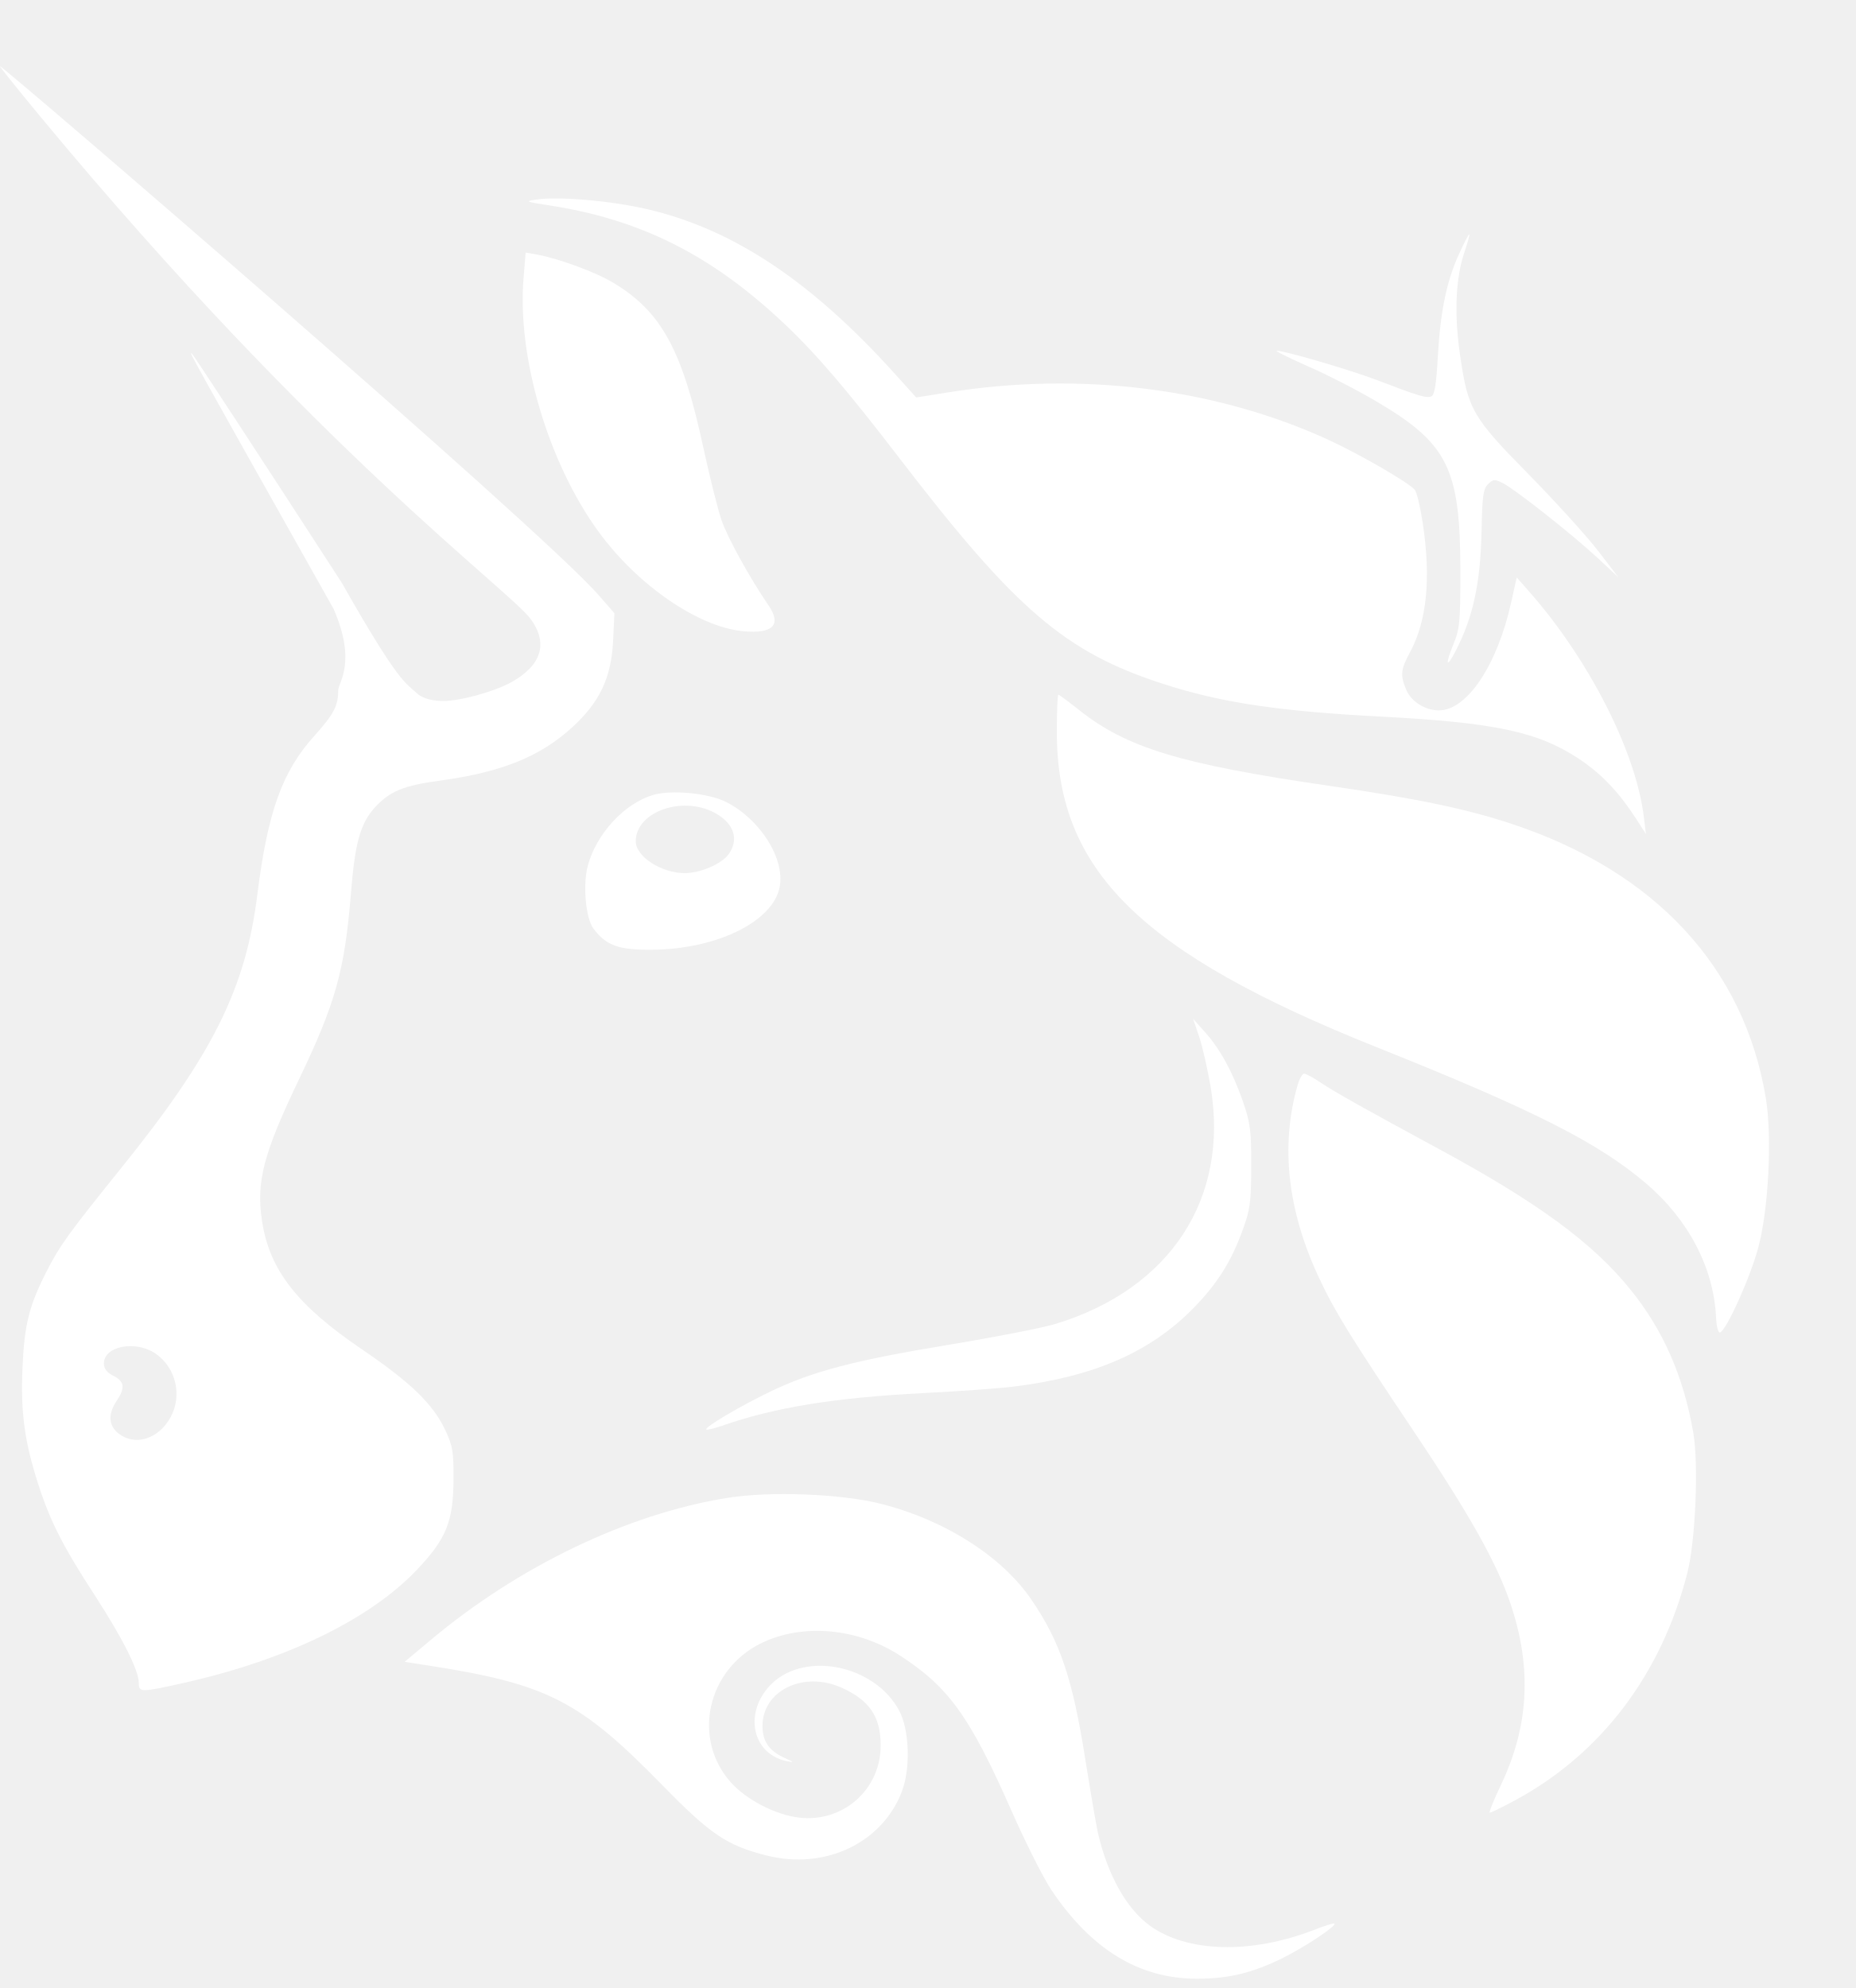
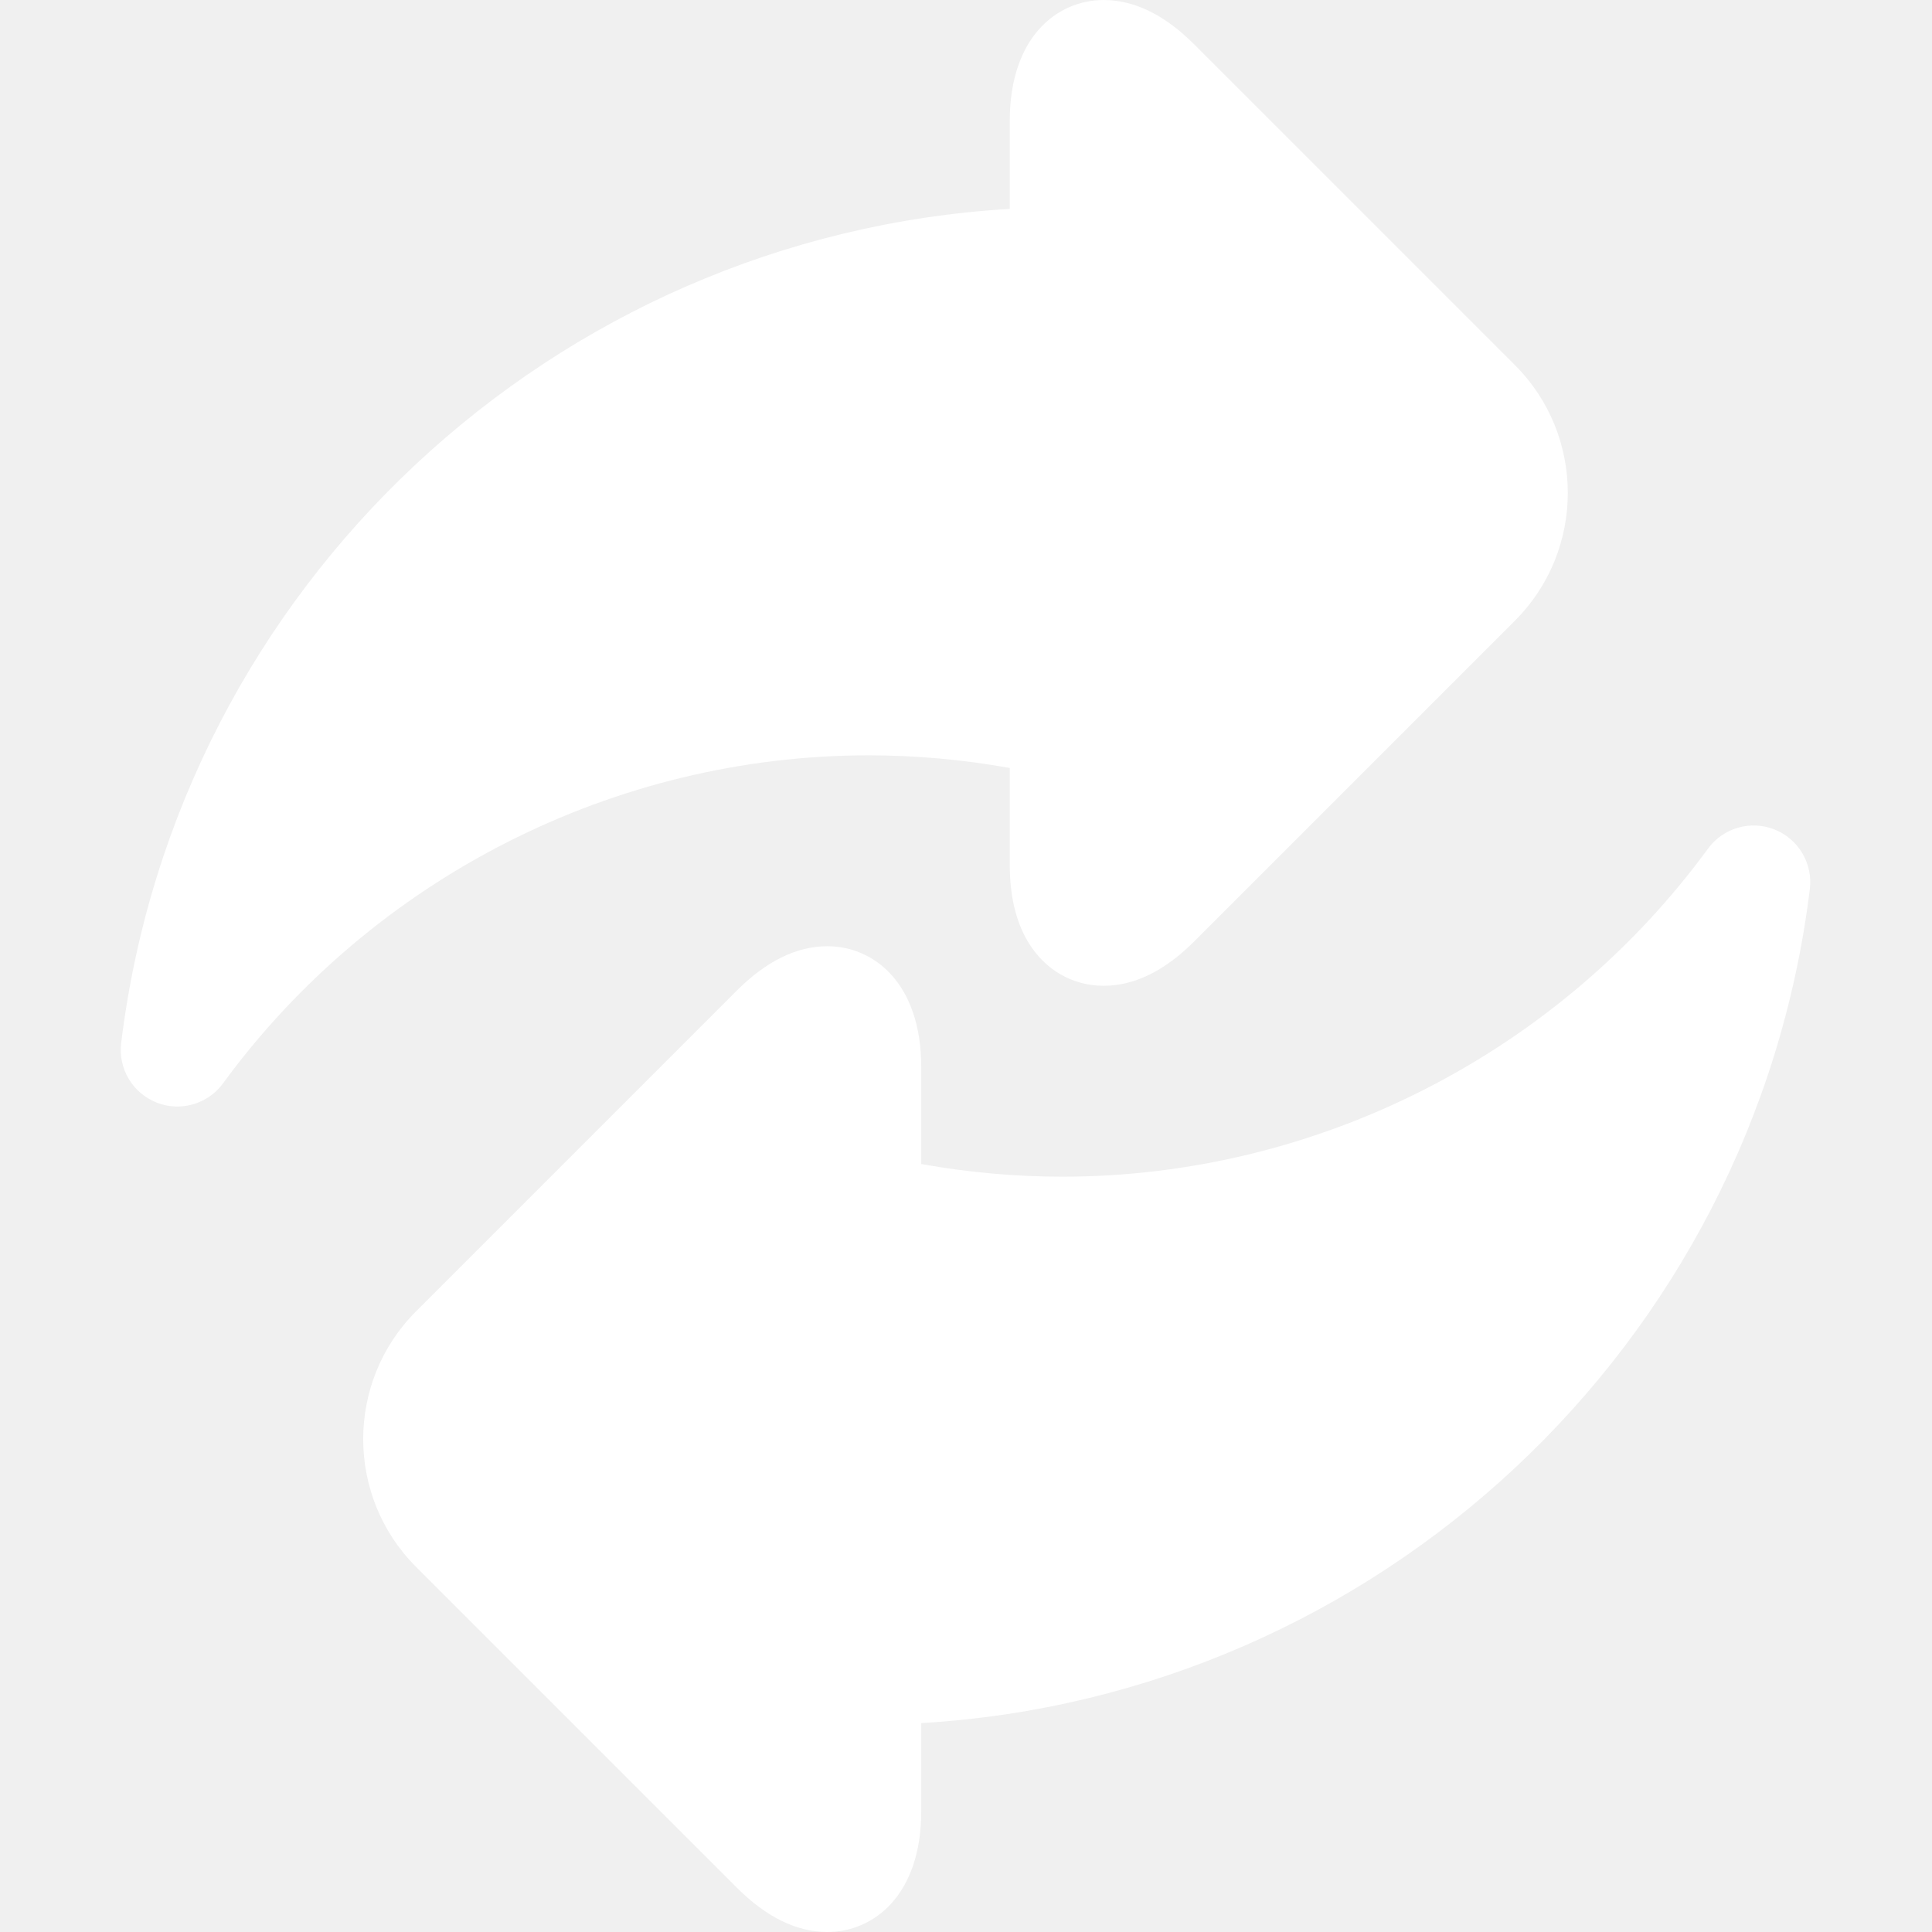
- <svg xmlns="http://www.w3.org/2000/svg" width="14" height="15" viewBox="0 0 14 15" fill="none">
-   <path d="M4.152 1.551C3.964 1.522 3.956 1.519 4.045 1.506C4.214 1.48 4.615 1.515 4.891 1.58C5.535 1.732 6.121 2.122 6.747 2.815L6.913 2.999L7.151 2.961C8.153 2.801 9.172 2.928 10.024 3.319C10.259 3.427 10.629 3.641 10.675 3.696C10.69 3.714 10.717 3.827 10.735 3.947C10.798 4.365 10.767 4.684 10.638 4.923C10.568 5.053 10.564 5.094 10.611 5.206C10.649 5.294 10.753 5.36 10.857 5.36C11.069 5.36 11.297 5.019 11.402 4.546L11.444 4.357L11.527 4.451C11.983 4.965 12.342 5.665 12.403 6.163L12.419 6.293L12.343 6.175C12.211 5.972 12.078 5.833 11.908 5.722C11.602 5.521 11.279 5.452 10.422 5.407C9.648 5.367 9.21 5.301 8.776 5.16C8.037 4.921 7.665 4.602 6.787 3.458C6.397 2.949 6.157 2.668 5.917 2.442C5.372 1.927 4.837 1.657 4.152 1.551Z" fill="white" />
-   <path d="M10.849 2.686C10.869 2.346 10.915 2.121 11.009 1.916C11.046 1.835 11.08 1.768 11.086 1.768C11.091 1.768 11.075 1.828 11.05 1.901C10.982 2.101 10.971 2.373 11.018 2.69C11.077 3.092 11.111 3.15 11.539 3.584C11.739 3.788 11.972 4.045 12.057 4.155L12.211 4.356L12.057 4.212C11.869 4.037 11.436 3.695 11.341 3.646C11.277 3.614 11.267 3.614 11.228 3.653C11.191 3.689 11.184 3.743 11.179 3.999C11.171 4.398 11.116 4.654 10.984 4.91C10.913 5.048 10.902 5.019 10.966 4.862C11.014 4.746 11.019 4.694 11.019 4.308C11.018 3.533 10.925 3.346 10.382 3.027C10.245 2.946 10.018 2.829 9.878 2.768C9.739 2.706 9.628 2.652 9.632 2.648C9.647 2.633 10.177 2.787 10.39 2.868C10.708 2.99 10.76 3.005 10.799 2.991C10.824 2.981 10.837 2.906 10.849 2.686Z" fill="white" />
-   <path d="M4.517 4.013C4.136 3.491 3.899 2.69 3.951 2.091L3.966 1.906L4.053 1.921C4.217 1.951 4.498 2.055 4.63 2.135C4.991 2.353 5.148 2.64 5.307 3.378C5.354 3.594 5.415 3.839 5.443 3.922C5.488 4.055 5.66 4.366 5.799 4.568C5.899 4.714 5.833 4.783 5.611 4.763C5.272 4.733 4.813 4.418 4.517 4.013Z" fill="white" />
-   <path d="M10.386 7.901C8.602 7.187 7.974 6.567 7.974 5.522C7.974 5.368 7.979 5.242 7.986 5.242C7.992 5.242 8.061 5.293 8.139 5.355C8.501 5.643 8.906 5.766 10.027 5.929C10.688 6.025 11.059 6.102 11.402 6.215C12.49 6.574 13.164 7.302 13.325 8.294C13.371 8.583 13.344 9.123 13.268 9.408C13.209 9.633 13.026 10.039 12.978 10.054C12.964 10.059 12.951 10.008 12.948 9.938C12.93 9.566 12.74 9.203 12.422 8.931C12.06 8.622 11.575 8.376 10.386 7.901Z" fill="white" />
-   <path d="M9.134 8.197C9.111 8.065 9.073 7.896 9.048 7.822L9.002 7.687L9.087 7.782C9.204 7.912 9.296 8.079 9.375 8.302C9.434 8.472 9.441 8.522 9.441 8.798C9.44 9.069 9.433 9.126 9.377 9.279C9.29 9.52 9.182 9.69 9.001 9.874C8.675 10.204 8.256 10.386 7.651 10.462C7.546 10.475 7.24 10.497 6.971 10.511C6.292 10.546 5.845 10.619 5.444 10.759C5.386 10.779 5.335 10.791 5.329 10.786C5.313 10.77 5.587 10.608 5.812 10.5C6.13 10.347 6.447 10.264 7.157 10.147C7.508 10.089 7.87 10.018 7.962 9.99C8.83 9.726 9.277 9.043 9.134 8.197Z" fill="white" />
-   <path d="M9.952 9.641C9.715 9.135 9.66 8.646 9.79 8.19C9.804 8.141 9.826 8.101 9.84 8.101C9.853 8.101 9.909 8.131 9.964 8.168C10.073 8.241 10.292 8.364 10.876 8.68C11.604 9.075 12.02 9.38 12.302 9.73C12.549 10.035 12.702 10.384 12.776 10.808C12.818 11.049 12.793 11.628 12.731 11.87C12.535 12.634 12.08 13.234 11.431 13.584C11.336 13.635 11.251 13.677 11.241 13.677C11.232 13.678 11.267 13.59 11.318 13.483C11.537 13.029 11.562 12.588 11.396 12.097C11.295 11.796 11.089 11.429 10.673 10.808C10.189 10.087 10.071 9.895 9.952 9.641Z" fill="white" />
-   <path d="M3.25 12.374C3.913 11.818 4.736 11.423 5.487 11.302C5.81 11.25 6.349 11.271 6.648 11.347C7.128 11.469 7.558 11.742 7.781 12.068C7.999 12.387 8.093 12.664 8.19 13.282C8.229 13.525 8.271 13.77 8.283 13.825C8.356 14.145 8.499 14.401 8.675 14.529C8.956 14.733 9.439 14.746 9.914 14.562C9.994 14.53 10.064 14.509 10.069 14.514C10.086 14.531 9.847 14.69 9.678 14.774C9.451 14.886 9.271 14.93 9.031 14.93C8.596 14.93 8.235 14.71 7.934 14.262C7.874 14.173 7.741 13.909 7.637 13.674C7.319 12.953 7.162 12.733 6.793 12.493C6.471 12.283 6.056 12.246 5.744 12.398C5.335 12.598 5.22 13.118 5.514 13.448C5.631 13.579 5.848 13.692 6.026 13.714C6.359 13.755 6.645 13.504 6.645 13.17C6.645 12.953 6.561 12.829 6.35 12.734C6.061 12.605 5.752 12.756 5.753 13.025C5.754 13.14 5.804 13.212 5.92 13.264C5.994 13.298 5.996 13.3 5.935 13.288C5.671 13.233 5.609 12.916 5.821 12.706C6.077 12.454 6.605 12.565 6.786 12.91C6.862 13.055 6.871 13.343 6.805 13.517C6.656 13.907 6.223 14.112 5.783 14C5.484 13.924 5.362 13.842 5.001 13.473C4.374 12.831 4.131 12.706 3.227 12.566L3.053 12.539L3.25 12.374Z" fill="white" />
-   <path fill-rule="evenodd" clip-rule="evenodd" d="M0.308 0.884C2.402 3.41 3.845 4.452 4.005 4.672C4.137 4.854 4.087 5.018 3.861 5.146C3.735 5.217 3.475 5.289 3.346 5.289C3.199 5.289 3.148 5.233 3.148 5.233C3.063 5.153 3.015 5.167 2.578 4.396C1.972 3.46 1.464 2.684 1.45 2.671C1.418 2.641 1.419 2.642 2.517 4.594C2.694 5.001 2.552 5.15 2.552 5.208C2.552 5.326 2.519 5.388 2.373 5.551C2.129 5.821 2.02 6.125 1.941 6.754C1.853 7.459 1.605 7.957 0.917 8.81C0.515 9.309 0.449 9.4 0.347 9.602C0.219 9.855 0.184 9.997 0.17 10.316C0.155 10.655 0.184 10.873 0.288 11.197C0.379 11.48 0.474 11.666 0.717 12.04C0.926 12.363 1.047 12.603 1.047 12.697C1.047 12.771 1.061 12.771 1.386 12.698C2.163 12.524 2.794 12.217 3.149 11.841C3.369 11.608 3.42 11.48 3.422 11.161C3.423 10.953 3.416 10.909 3.359 10.789C3.267 10.594 3.099 10.431 2.728 10.179C2.243 9.85 2.035 9.584 1.978 9.219C1.931 8.919 1.986 8.708 2.254 8.148C2.532 7.569 2.601 7.322 2.648 6.739C2.678 6.362 2.719 6.213 2.828 6.093C2.942 5.969 3.044 5.927 3.326 5.889C3.785 5.826 4.077 5.708 4.317 5.488C4.525 5.298 4.612 5.114 4.626 4.837L4.636 4.627L4.519 4.493C4.098 4.004 0.026 0.5 0 0.5C-0.005 0.5 0.133 0.673 0.308 0.884ZM1.284 10.699C1.379 10.531 1.328 10.316 1.169 10.21C1.018 10.111 0.784 10.158 0.784 10.287C0.784 10.327 0.806 10.356 0.856 10.381C0.94 10.424 0.946 10.472 0.88 10.57C0.813 10.67 0.819 10.757 0.895 10.817C1.018 10.912 1.192 10.86 1.284 10.699Z" fill="white" />
-   <path fill-rule="evenodd" clip-rule="evenodd" d="M4.925 5.999C4.71 6.064 4.501 6.291 4.436 6.529C4.396 6.674 4.419 6.929 4.478 7.007C4.574 7.134 4.666 7.168 4.917 7.166C5.407 7.163 5.833 6.954 5.883 6.692C5.923 6.478 5.736 6.181 5.478 6.051C5.345 5.984 5.062 5.957 4.925 5.999ZM5.499 6.444C5.574 6.337 5.541 6.222 5.412 6.144C5.168 5.995 4.797 6.118 4.797 6.348C4.797 6.463 4.99 6.588 5.167 6.588C5.285 6.588 5.446 6.518 5.499 6.444Z" fill="white" />
+ <svg xmlns="http://www.w3.org/2000/svg" fill="#fff" height="512pt" viewBox="-32 0 512 512" width="512pt">
+   <path d="m235.605 203.52v25.742c0 8.176 1.633 15.035 4.855 20.379 4.445 7.375 11.742 11.602 20.027 11.602 8.117 0 16.184-3.953 23.973-11.742l85.023-85.023c18.668-18.668 18.668-49.043 0-67.711l-85.023-85.023c-7.789-7.793-15.855-11.742-23.973-11.742-12.387 0-24.883 9.891-24.883 31.98v23.379c-120.711 7.129-220.641 99.766-235.492 221.051-.832 6.773 3.02 13.258 9.367 15.77 1.797.711 3.668 1.055 5.516 1.055 4.68 0 9.219-2.191 12.109-6.141 39.836-54.43 103.797-86.926 171.094-86.926 12.469 0 25.008 1.125 37.406 3.352zm0 0" />
+   <path d="m438.254 219.82c-6.348-2.516-13.59-.422-17.625 5.09-39.832 54.426-103.793 86.922-171.09 86.922-12.469 0-25.008-1.125-37.406-3.352v-25.742c0-22.09-12.5-31.98-24.883-31.98-8.117 0-16.184 3.953-23.977 11.746l-85.023 85.02c-18.664 18.668-18.664 49.043.004 67.715l85.02 85.02c7.793 7.793 15.859 11.742 23.977 11.742 12.383 0 24.883-9.891 24.883-31.98v-23.379c120.715-7.129 220.641-99.766 235.492-221.047.832-6.777-3.02-13.262-9.371-15.773zm0 0" />
</svg>
